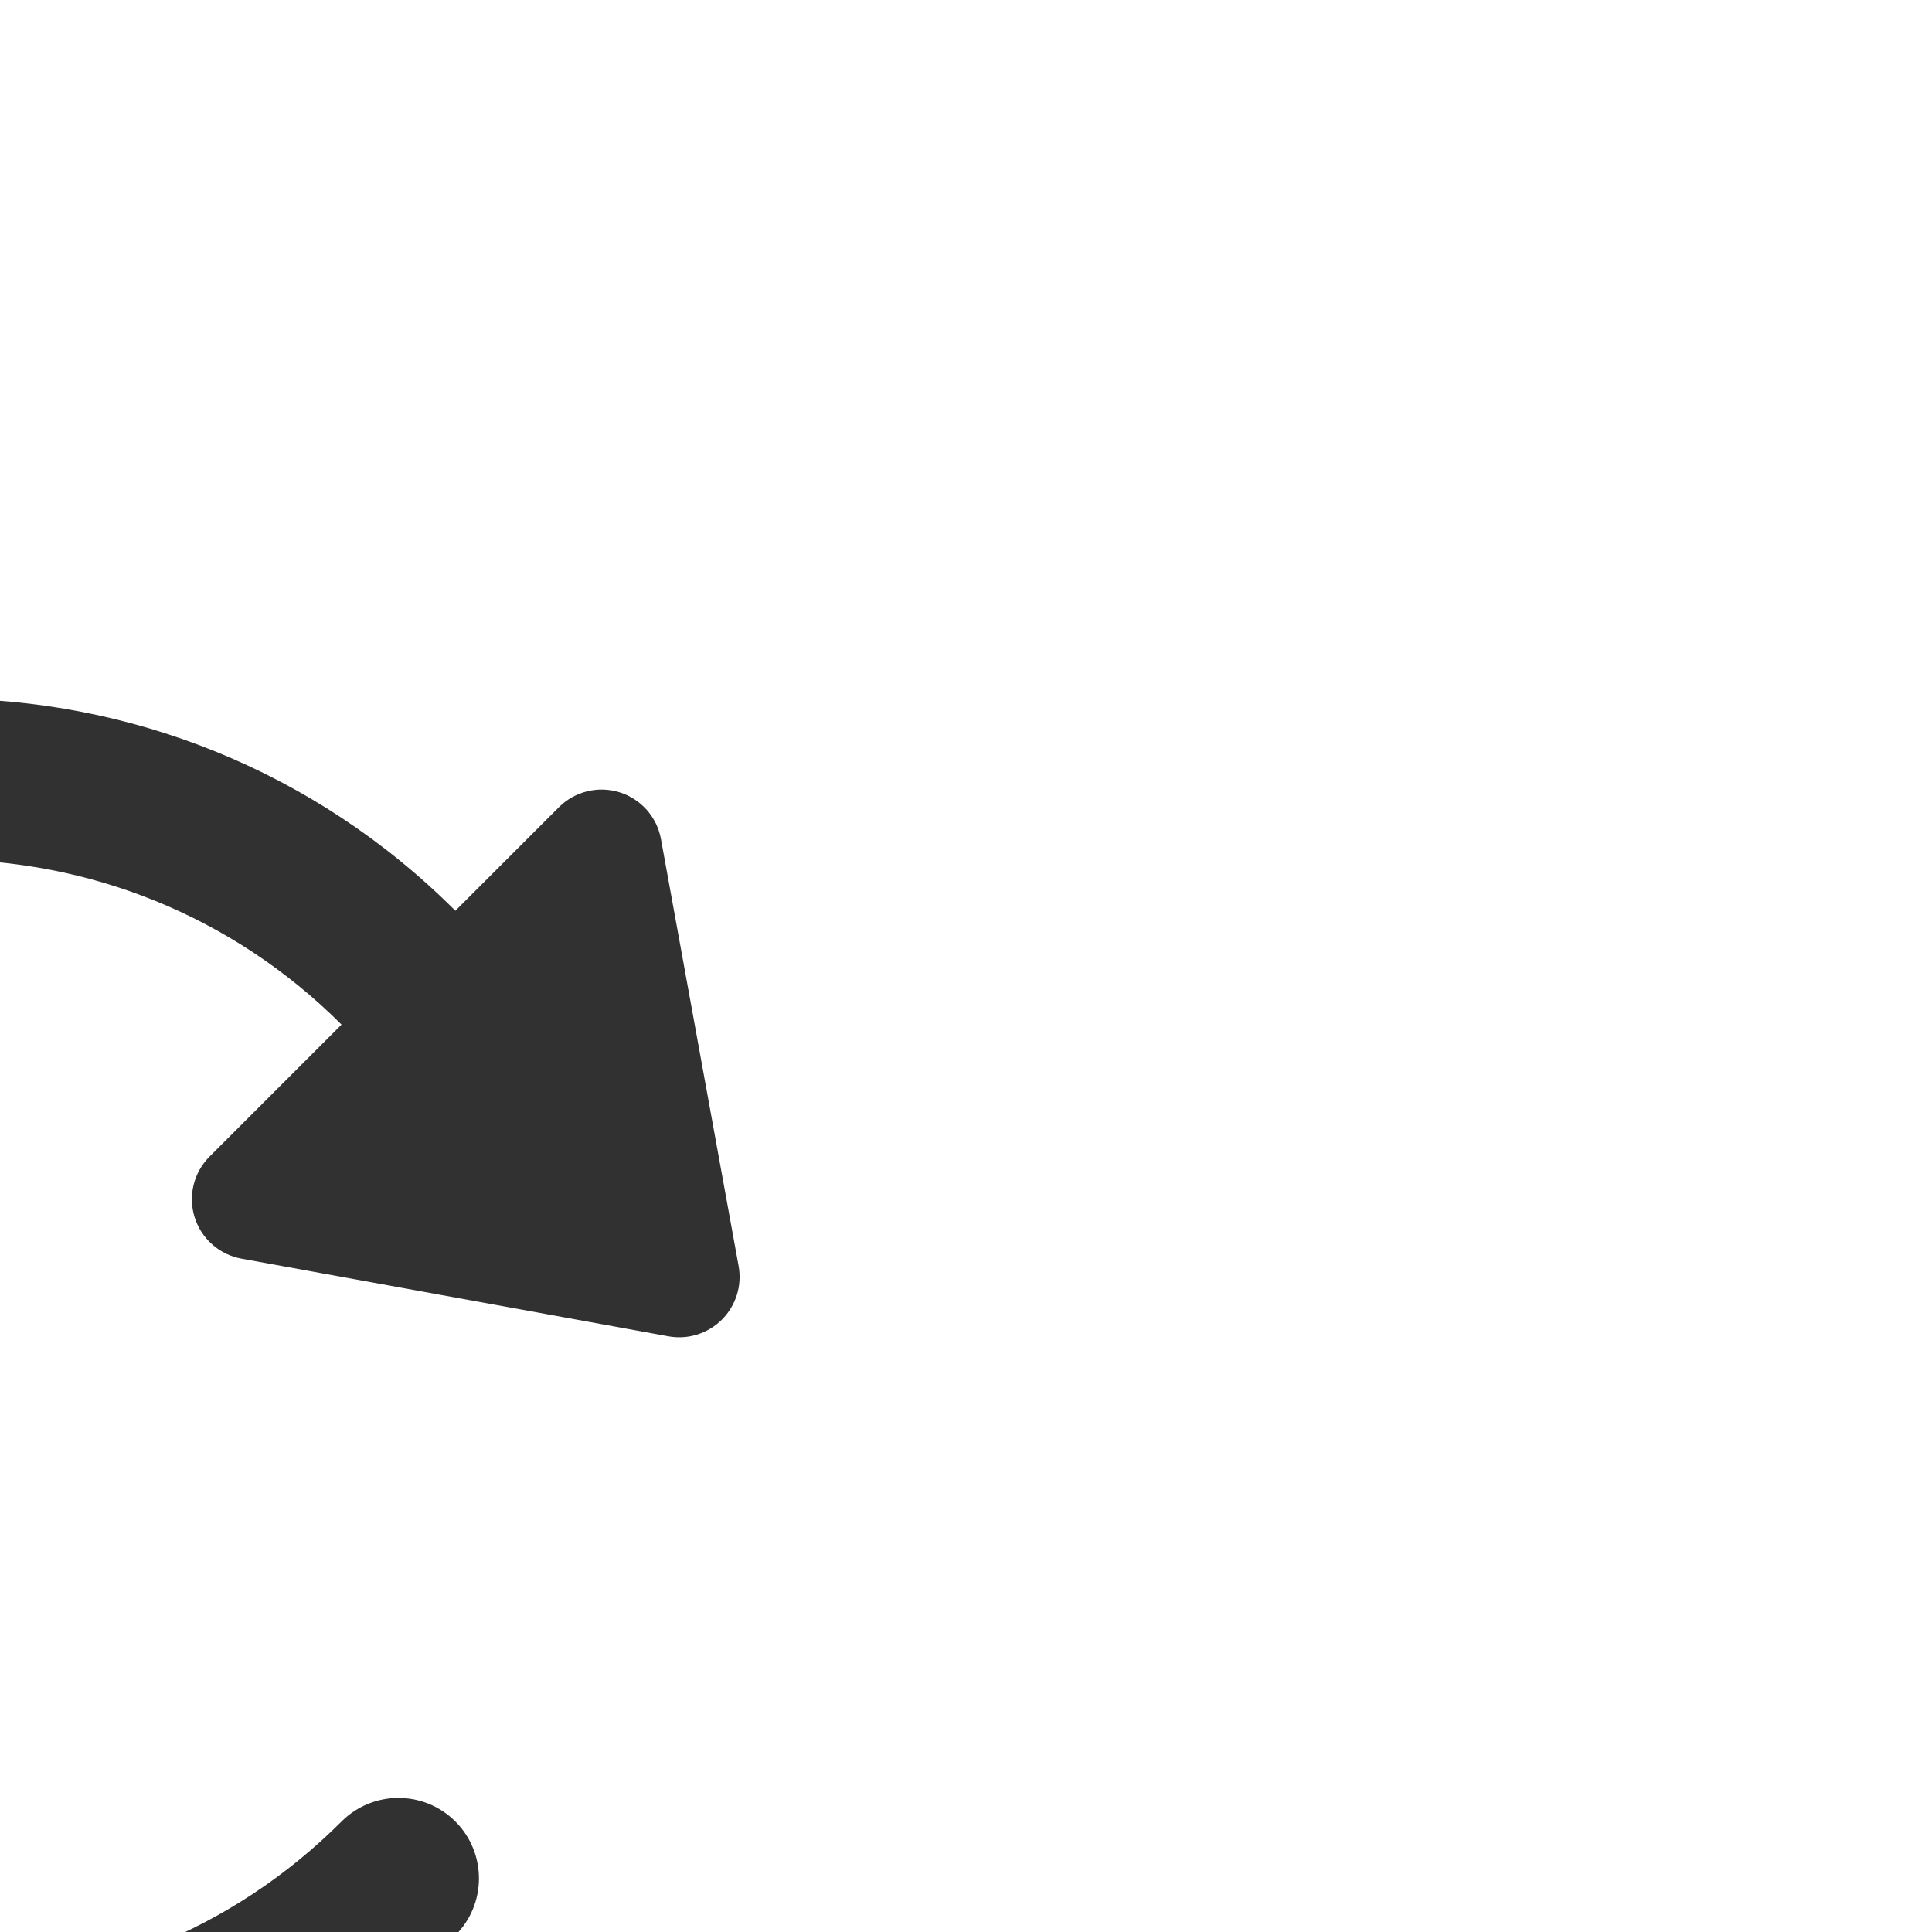
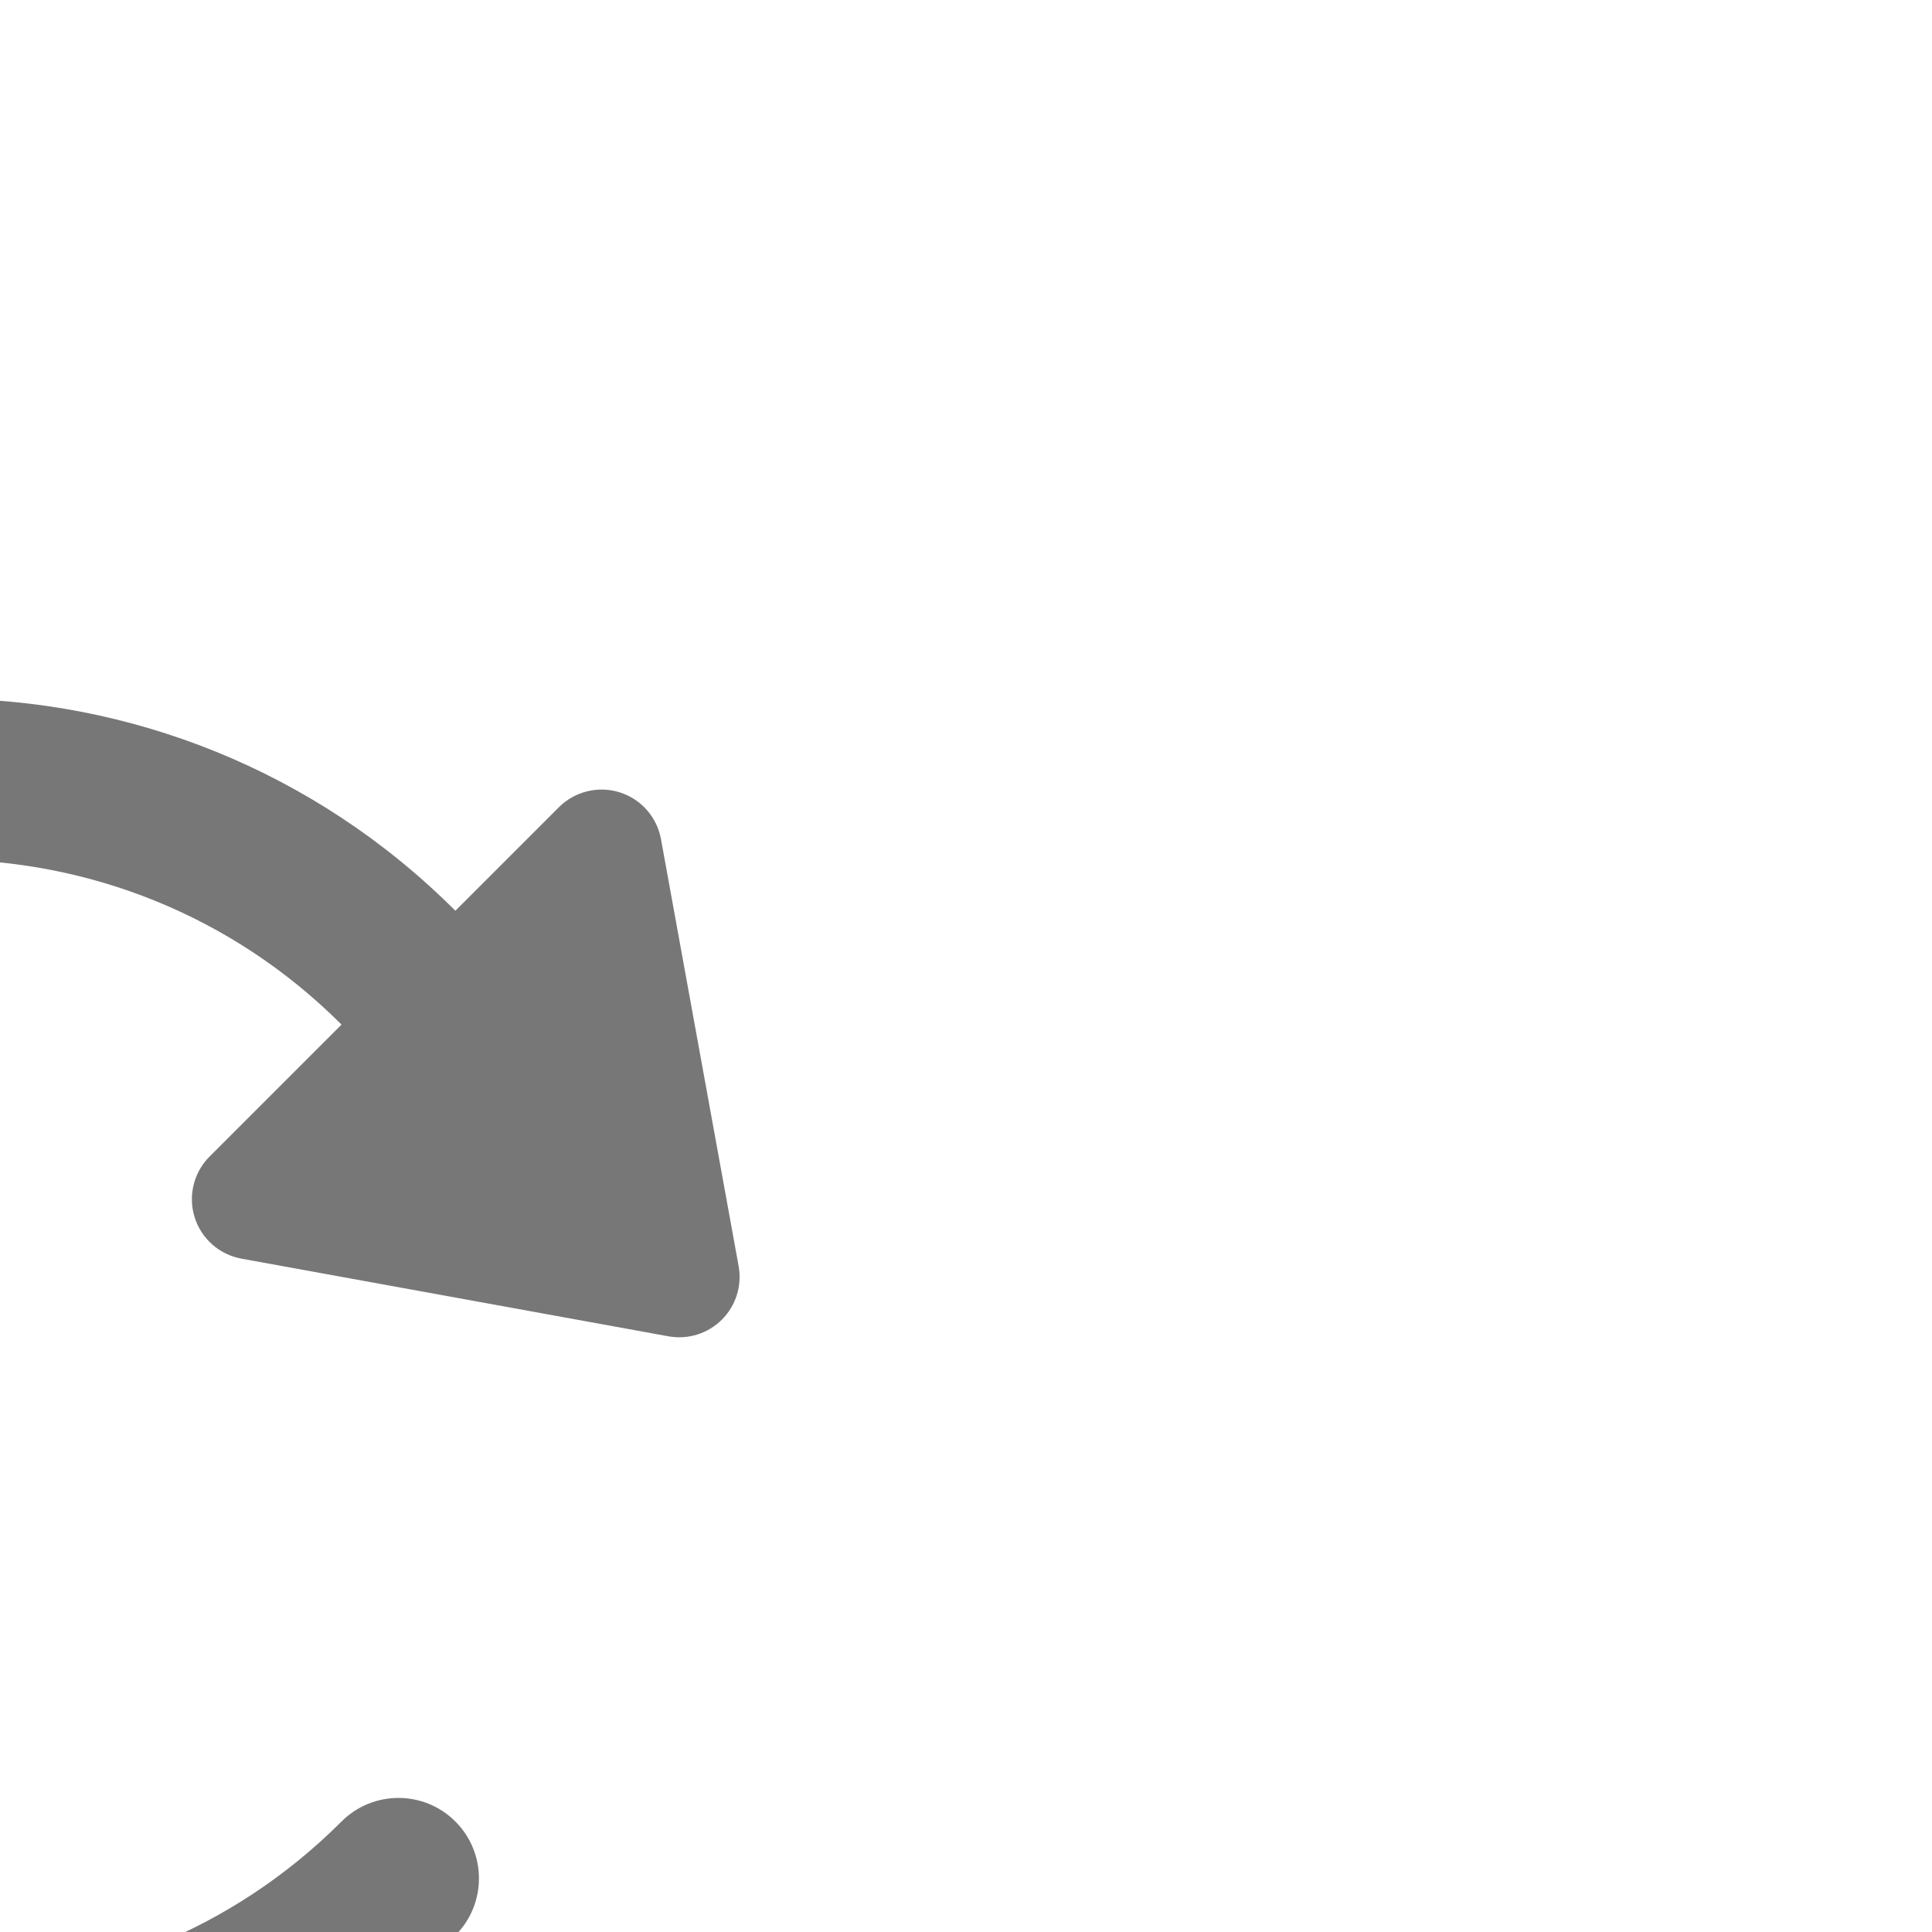
<svg xmlns="http://www.w3.org/2000/svg" width="16px" height="16px" viewBox="0 0 24 24" fill="none" stroke="#" transform="rotate(45)">
  <g id="SVGRepo_bgCarrier" stroke-width="0" />
  <g id="SVGRepo_tracerCarrier" stroke-linecap="round" stroke-linejoin="round" />
  <g id="SVGRepo_iconCarrier">
-     <path fill-rule="evenodd" clip-rule="evenodd" d="M12 2.181a.75.75 0 0 1 1.177-.616l4.432 3.068a.75.75 0 0 1 0 1.234l-4.432 3.068A.75.75 0 0 1 12 8.32V6a7 7 0 1 0 7 7 1 1 0 1 1 2 0 9 9 0 1 1-9-9V2.181z" fill="#313131" />
+     <path fill-rule="evenodd" clip-rule="evenodd" d="M12 2.181a.75.75 0 0 1 1.177-.616l4.432 3.068a.75.75 0 0 1 0 1.234l-4.432 3.068A.75.75 0 0 1 12 8.32V6a7 7 0 1 0 7 7 1 1 0 1 1 2 0 9 9 0 1 1-9-9V2.181z" fill="#777777" />
  </g>
</svg>
